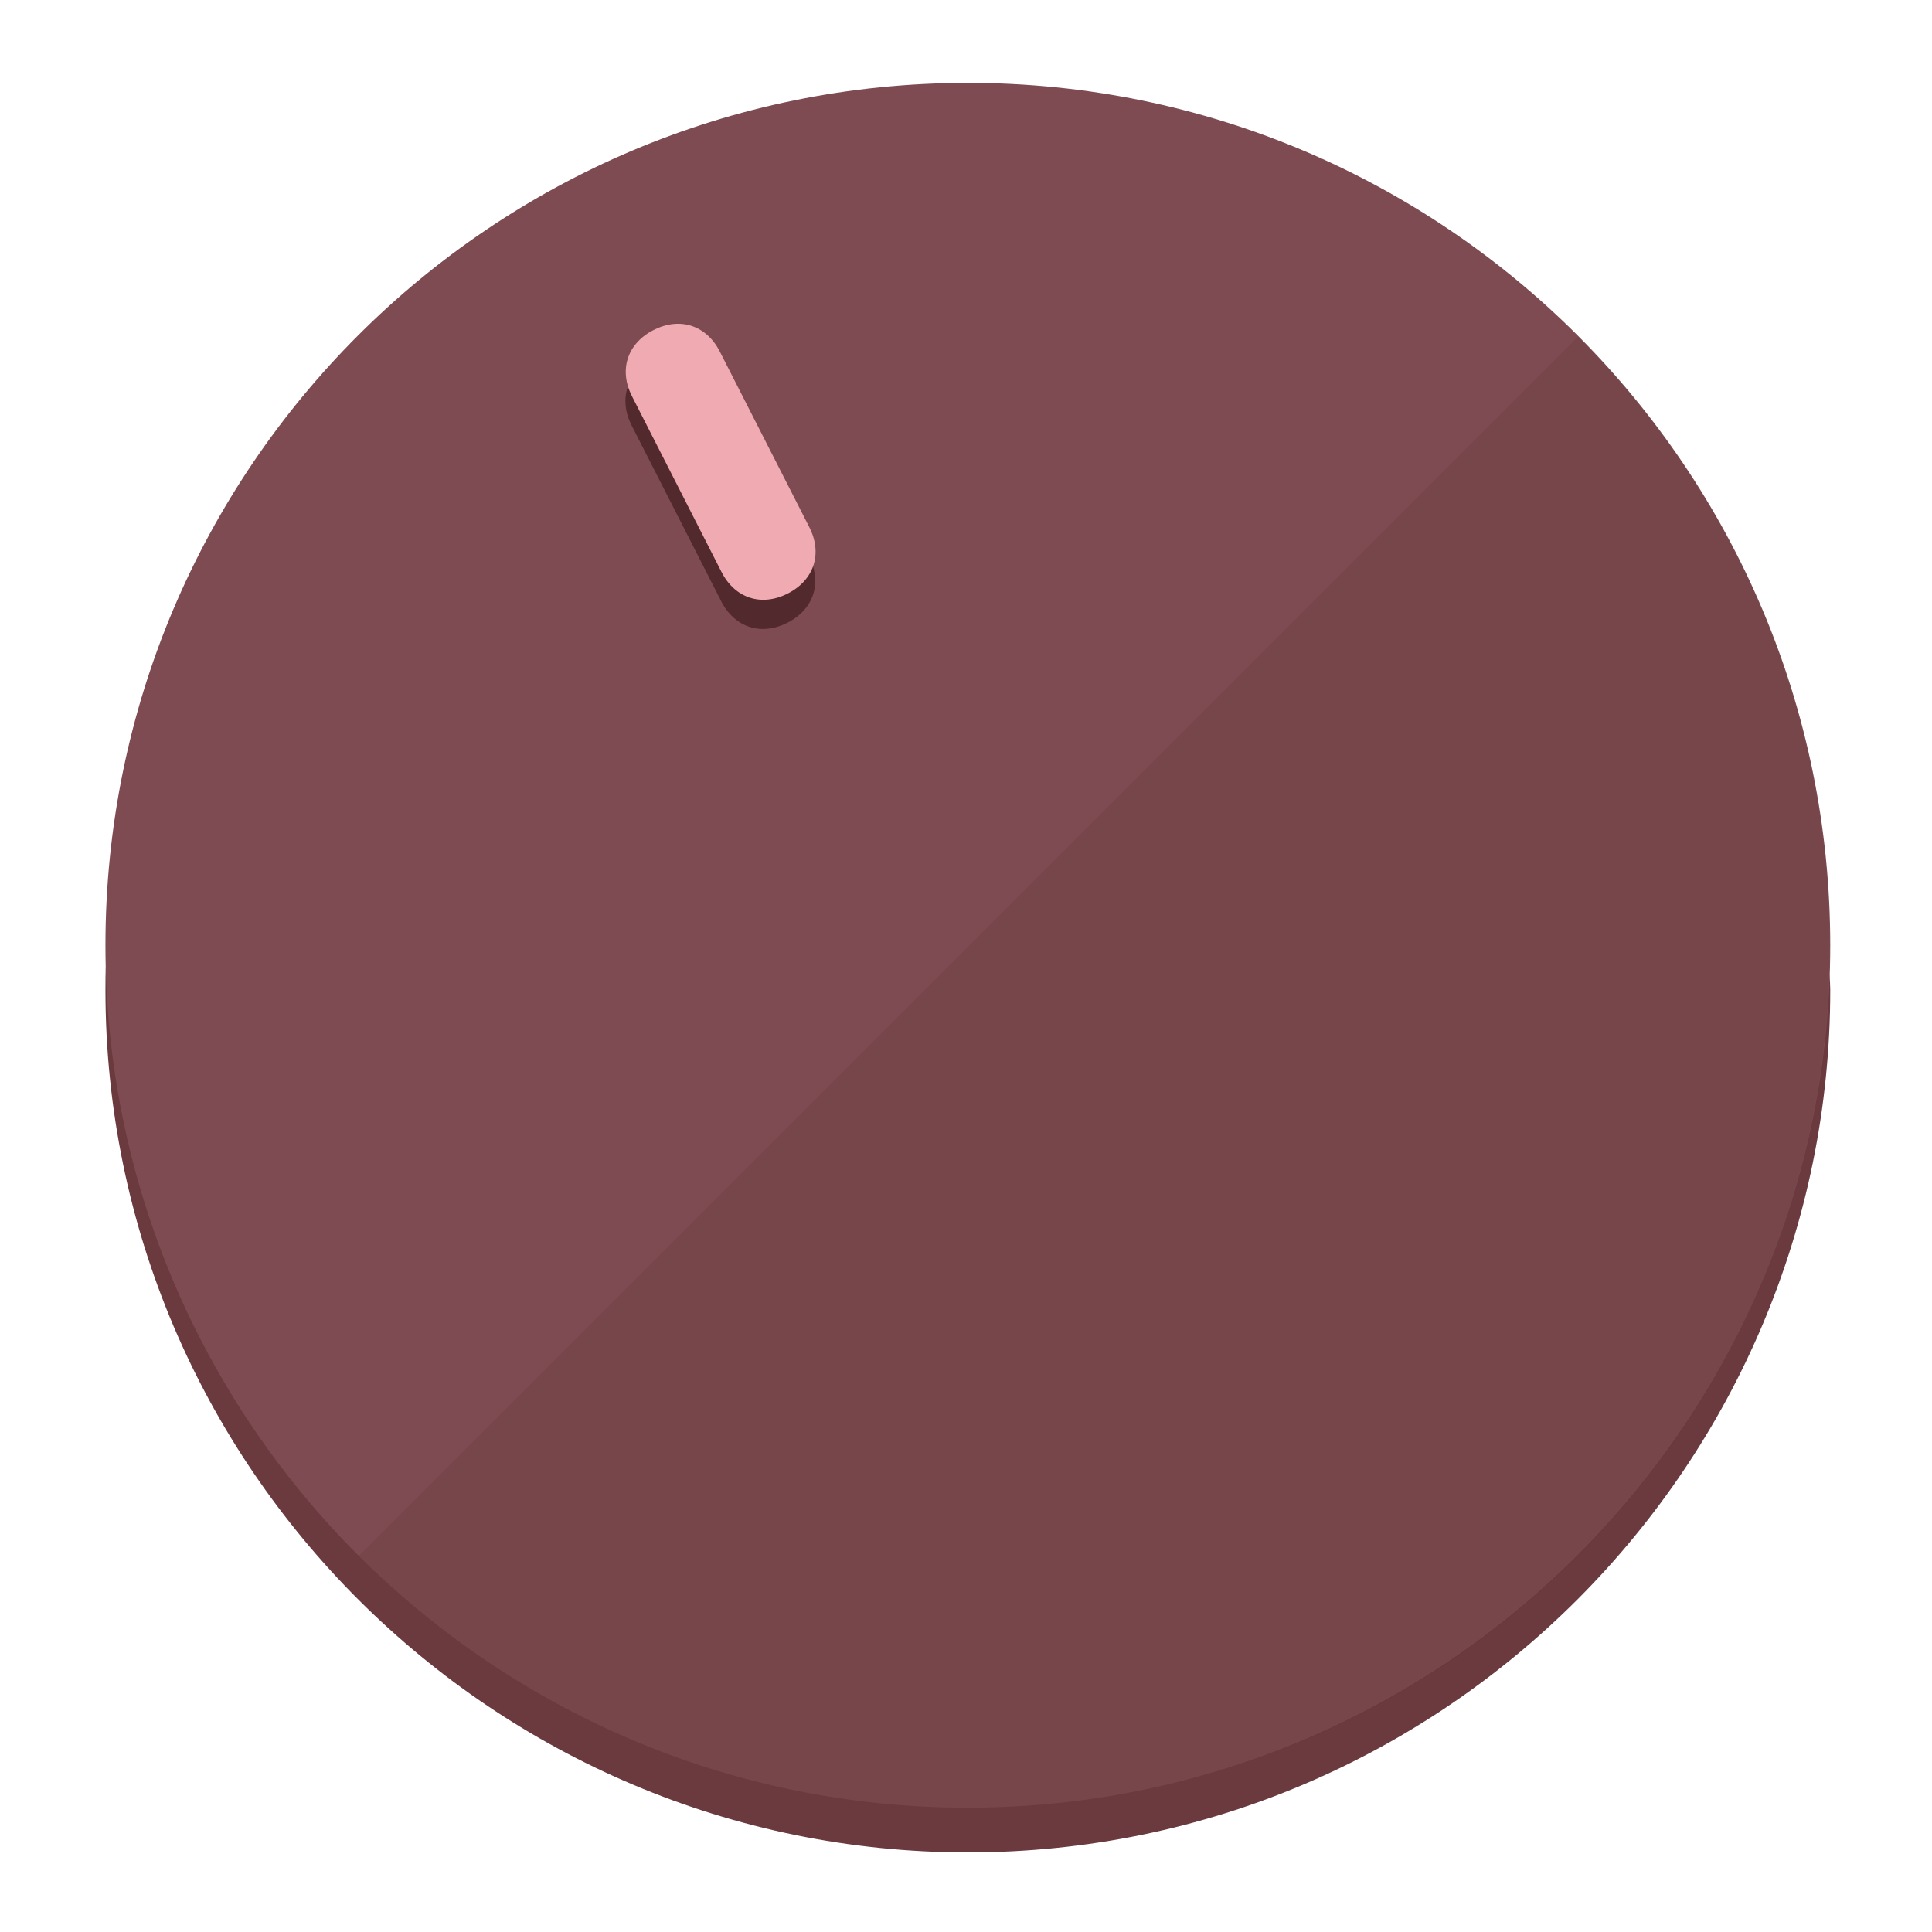
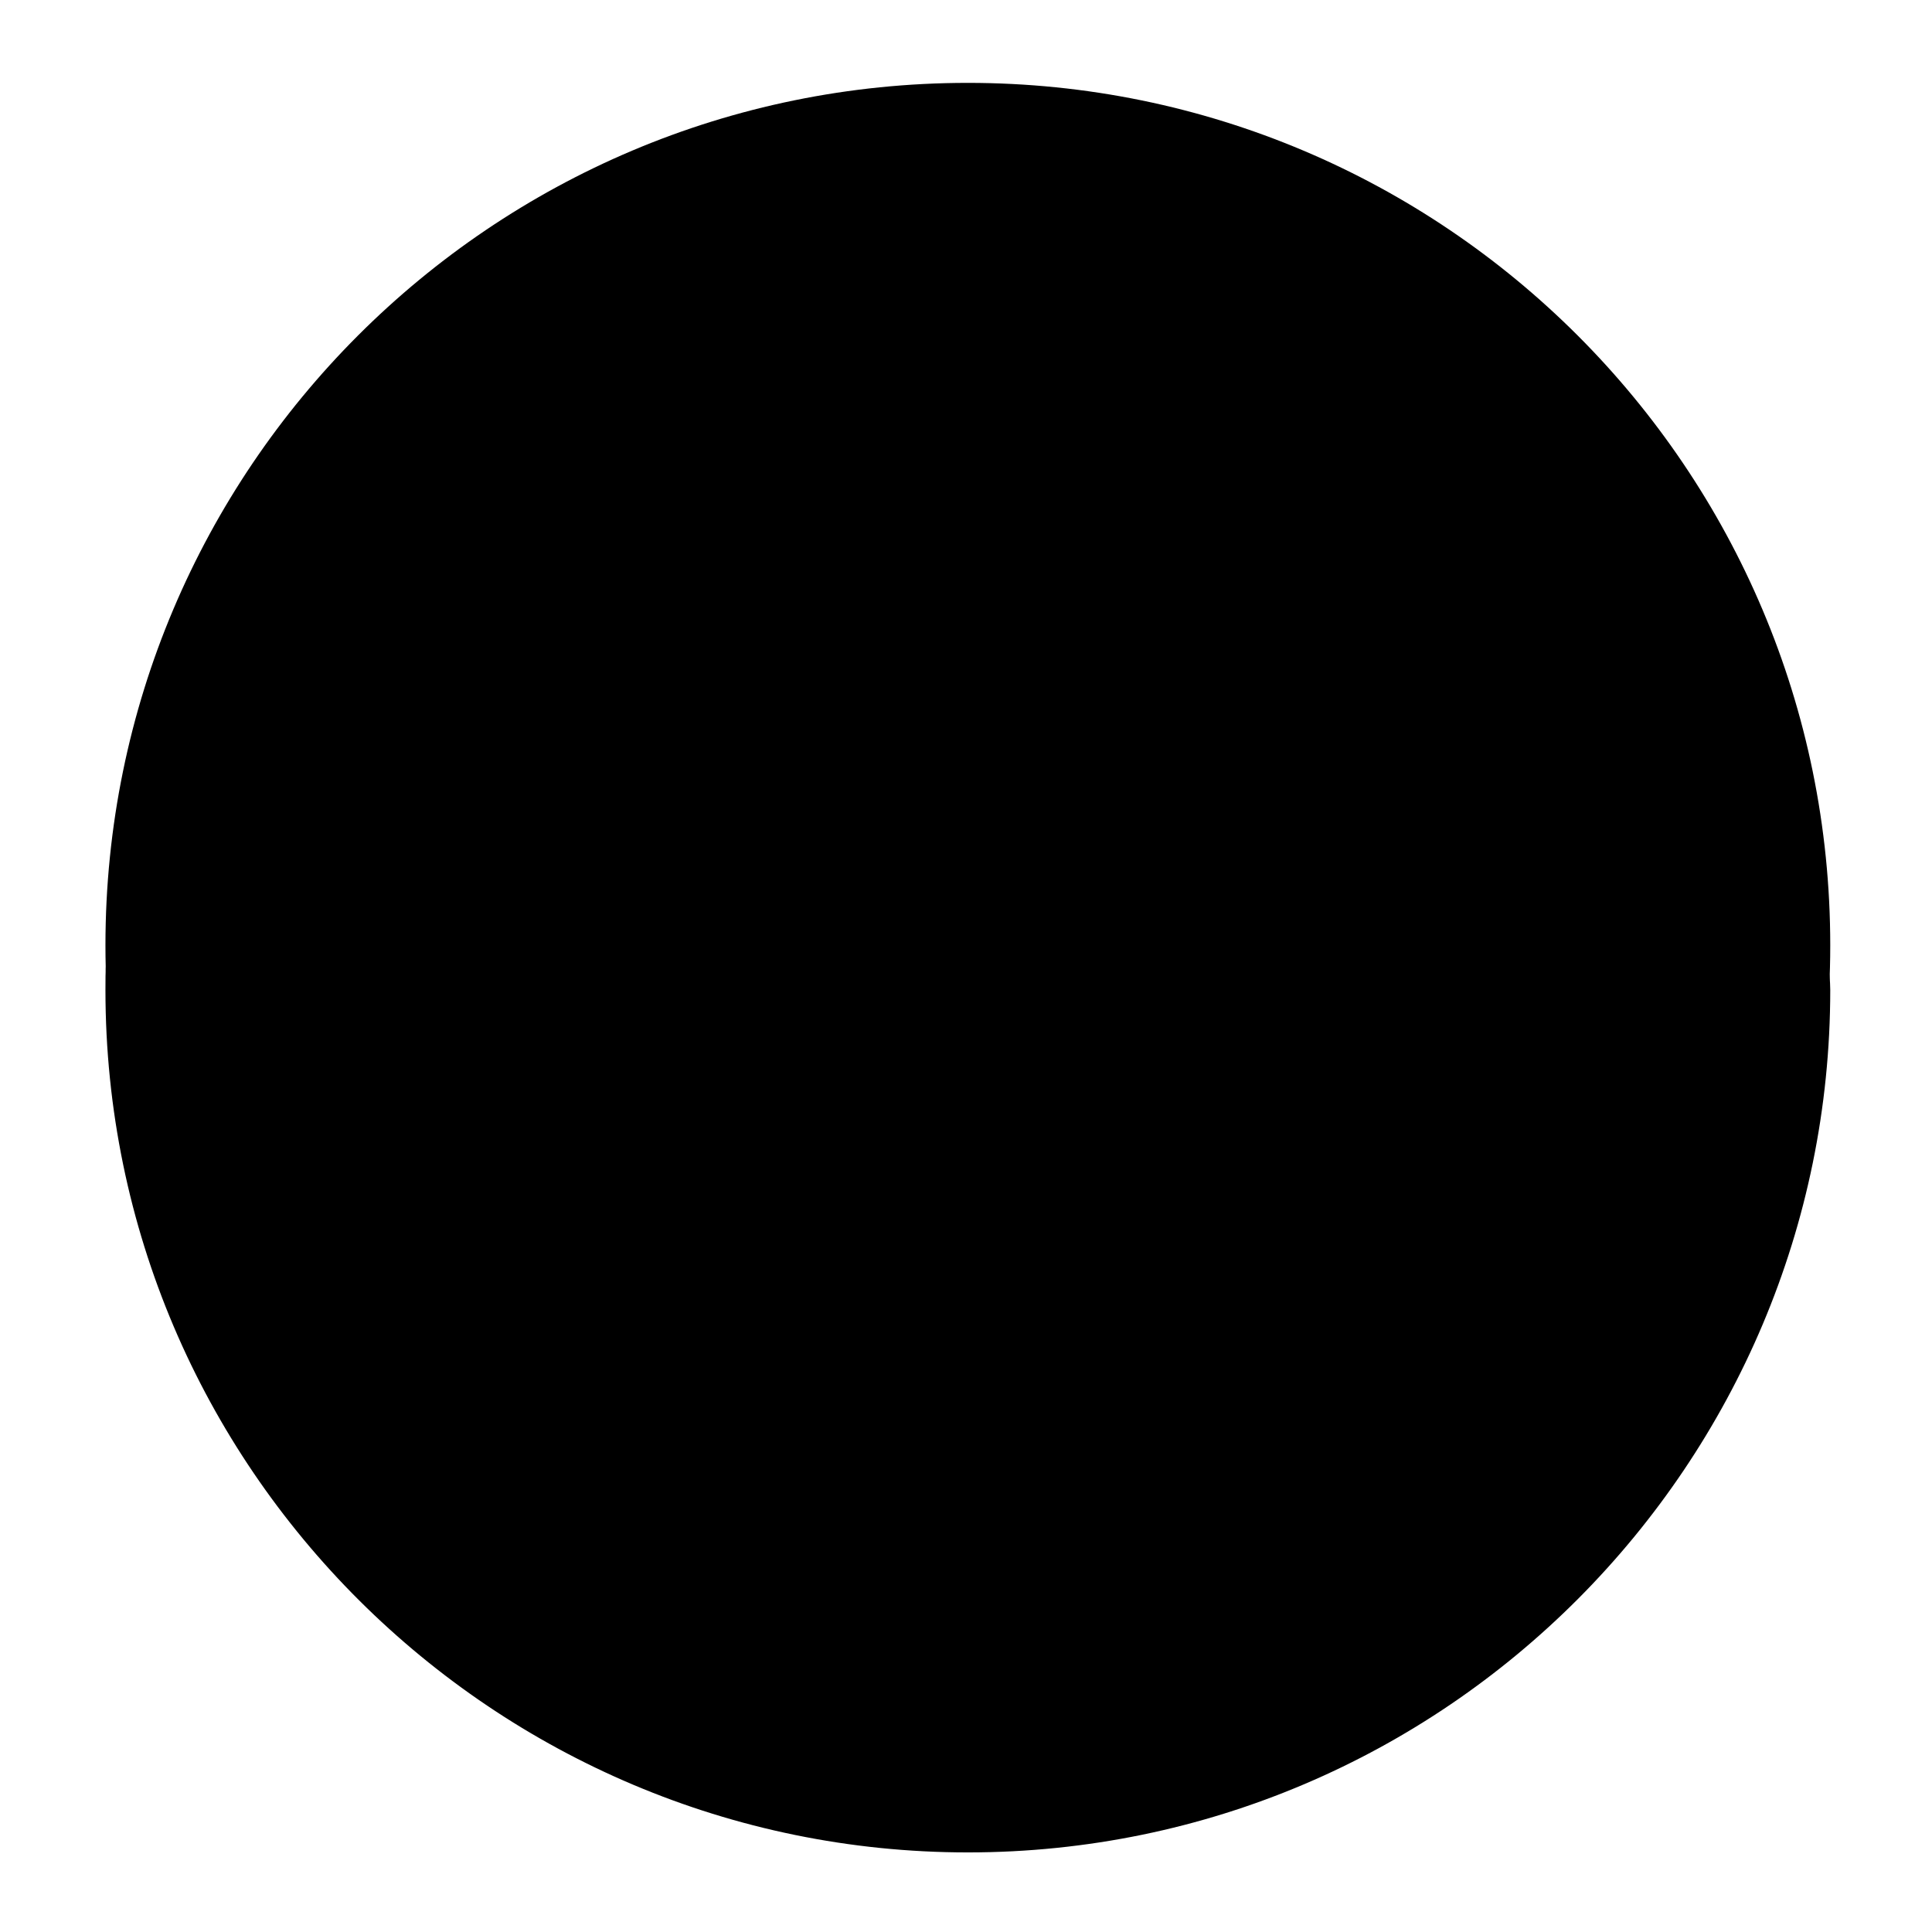
<svg xmlns="http://www.w3.org/2000/svg" height="120px" width="120px" version="1.1" id="Layer_1" viewBox="0 0 496.8 496.8" xml:space="preserve">
  <defs id="defs23" />
  <g id="g3158">
-     <path style="display:inline;fill:#6B3A3F;fill-opacity:1;stroke-width:1.584" d="m 248.875,445.92 c 116.582,0 212.89,-91.238 220.493,-205.286 0,5.069 1.267,8.87 1.267,13.939 0,121.651 -98.842,221.76 -221.76,221.76 -121.651,0 -221.76,-98.842 -221.76,-221.76 0,-5.069 0,-8.87 1.267,-13.939 7.603,114.048 103.91,205.286 220.493,205.286 z" id="path8" />
-     <circle style="display:inline;fill:#7D4B51;fill-opacity:1;stroke-width:1.584" cx="248.875" cy="243.071" r="221.76" id="circle12" />
-     <path style="display:inline;fill:#52292D;fill-opacity:0.154;stroke-width:1.587" d="m 405.744,86.606 c 86.308,86.308 86.308,227.193 0,313.5 -86.308,86.308 -227.193,86.308 -313.5,0" id="path14" />
+     <path style="display:inline;fill:#;fill-opacity:1;stroke-width:1.584" d="m 248.875,445.92 c 116.582,0 212.89,-91.238 220.493,-205.286 0,5.069 1.267,8.87 1.267,13.939 0,121.651 -98.842,221.76 -221.76,221.76 -121.651,0 -221.76,-98.842 -221.76,-221.76 0,-5.069 0,-8.87 1.267,-13.939 7.603,114.048 103.91,205.286 220.493,205.286 z" id="path8" />
+     <circle style="display:inline;fill:#;fill-opacity:1;stroke-width:1.584" cx="248.875" cy="243.071" r="221.76" id="circle12" />
+     <path style="display:inline;fill:#;fill-opacity:0.154;stroke-width:1.587" d="m 405.744,86.606 c 86.308,86.308 86.308,227.193 0,313.5 -86.308,86.308 -227.193,86.308 -313.5,0" id="path14" />
  </g>
  <g id="g3198">
    <circle style="display:none;fill:#000000;fill-opacity:0;stroke-width:1.584" cx="110.802" cy="329.835" r="221.76" id="circle12-3" transform="rotate(-27)" />
-     <path style="display:inline;fill:#52292D;fill-opacity:1;stroke-width:1.584" d="m 208.027,143.077 c 3.452,6.774 1.237,13.592 -5.538,17.044 v 0 c -6.775,3.452 -13.592,1.237 -17.044,-5.538 l -23.012,-45.163 c -3.452,-6.775 -1.237,-13.592 5.538,-17.044 v 0 c 6.774,-3.452 13.592,-1.237 17.044,5.538 z" id="path3789" />
-     <path style="display:inline;fill:#F0AAB2;stroke-width:1.584" d="m 208.113,135.571 c 3.452,6.775 1.237,13.592 -5.538,17.044 v 0 c -6.774,3.452 -13.592,1.237 -17.044,-5.538 l -23.012,-45.163 c -3.452,-6.775 -1.237,-13.592 5.538,-17.044 v 0 c 6.775,-3.452 13.592,-1.237 17.044,5.538 z" id="path915" />
+     <path style="display:inline;fill:#;fill-opacity:1;stroke-width:1.584" d="m 208.027,143.077 c 3.452,6.774 1.237,13.592 -5.538,17.044 v 0 c -6.775,3.452 -13.592,1.237 -17.044,-5.538 l -23.012,-45.163 c -3.452,-6.775 -1.237,-13.592 5.538,-17.044 v 0 c 6.774,-3.452 13.592,-1.237 17.044,5.538 z" id="path3789" />
+     <path style="display:inline;fill:#;stroke-width:1.584" d="m 208.113,135.571 c 3.452,6.775 1.237,13.592 -5.538,17.044 v 0 c -6.774,3.452 -13.592,1.237 -17.044,-5.538 l -23.012,-45.163 c -3.452,-6.775 -1.237,-13.592 5.538,-17.044 v 0 c 6.775,-3.452 13.592,-1.237 17.044,5.538 z" id="path915" />
  </g>
</svg>
